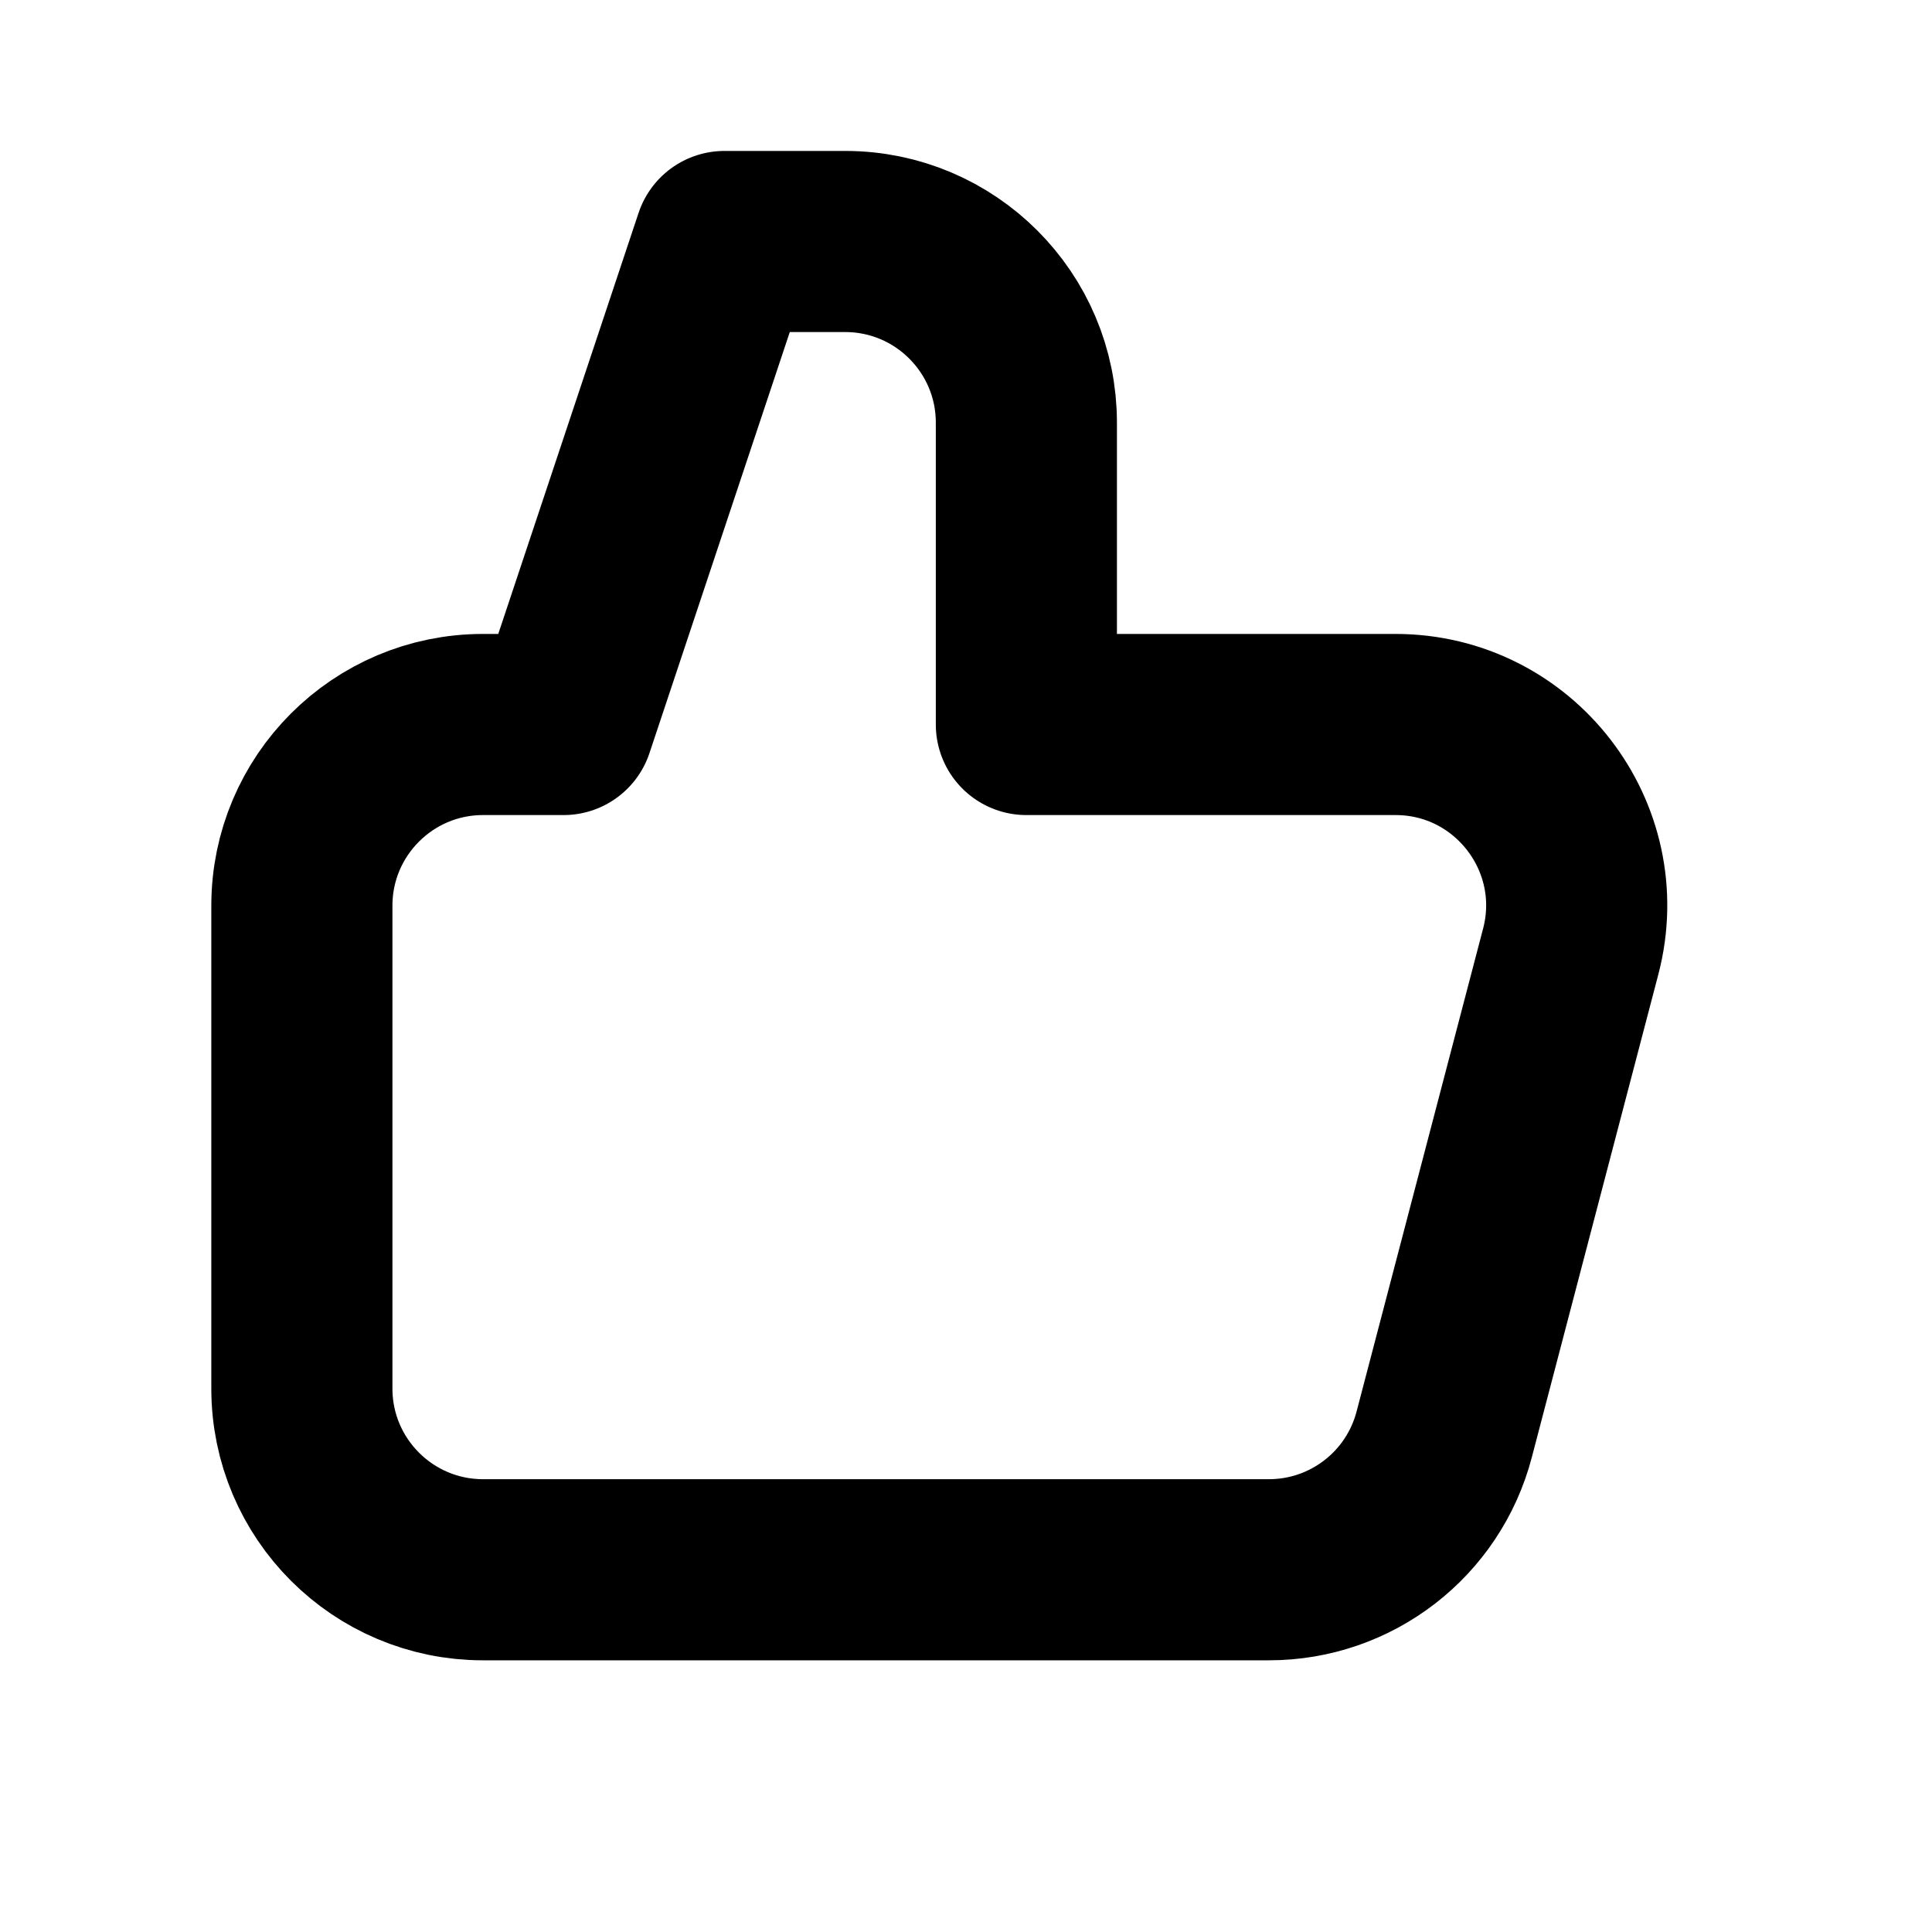
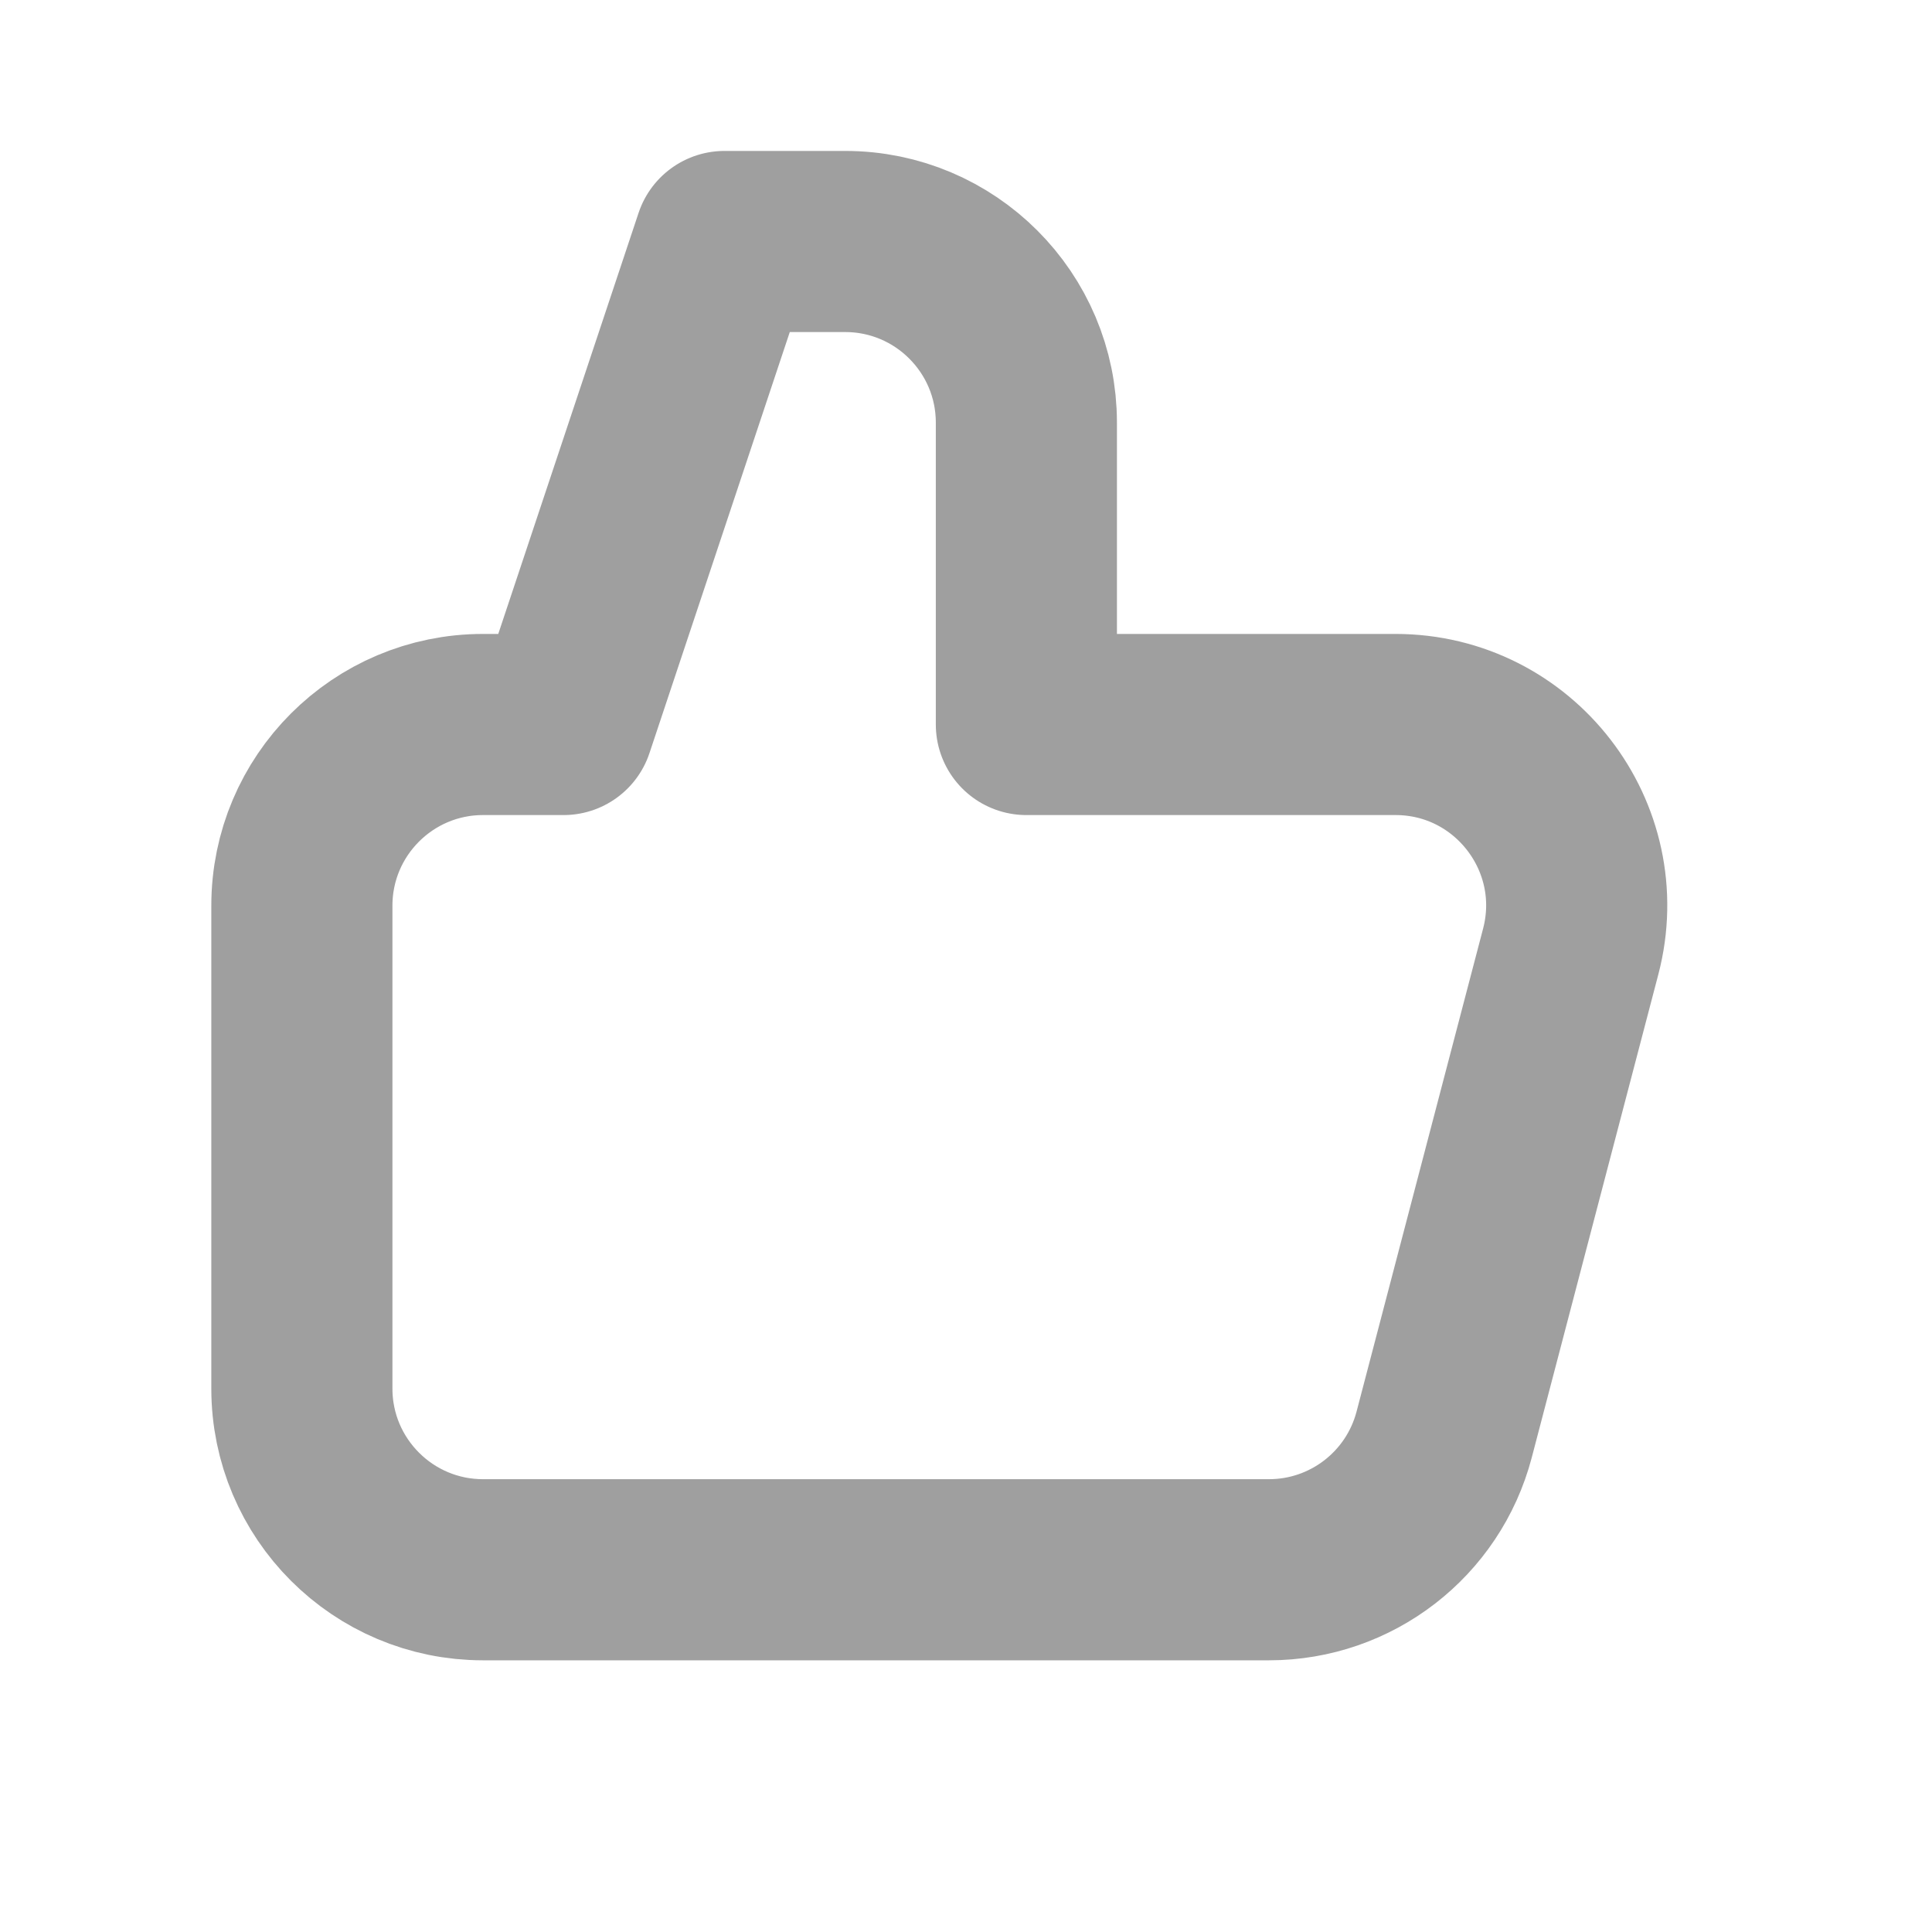
<svg xmlns="http://www.w3.org/2000/svg" width="16" height="16" viewBox="0 0 16 16" fill="none">
-   <path d="M7 2H6L4.667 6H4C3.172 6 2.5 6.672 2.5 7.5V11.5C2.5 12.328 3.172 13 4 13H10.509C11.191 13 11.787 12.54 11.96 11.88L13.008 7.88C13.257 6.929 12.539 6 11.557 6H8.5V3.5C8.5 2.672 7.828 2 7 2Z" stroke="black" stroke-width="1.5" stroke-linejoin="round" />
+   <path d="M7 2H6L4.667 6H4C3.172 6 2.5 6.672 2.5 7.5V11.5C2.5 12.328 3.172 13 4 13H10.509C11.191 13 11.787 12.54 11.96 11.88L13.008 7.88C13.257 6.929 12.539 6 11.557 6H8.5V3.5C8.5 2.672 7.828 2 7 2Z" stroke="#9F9F9F" stroke-width="1.5" stroke-linejoin="round" />
</svg>
